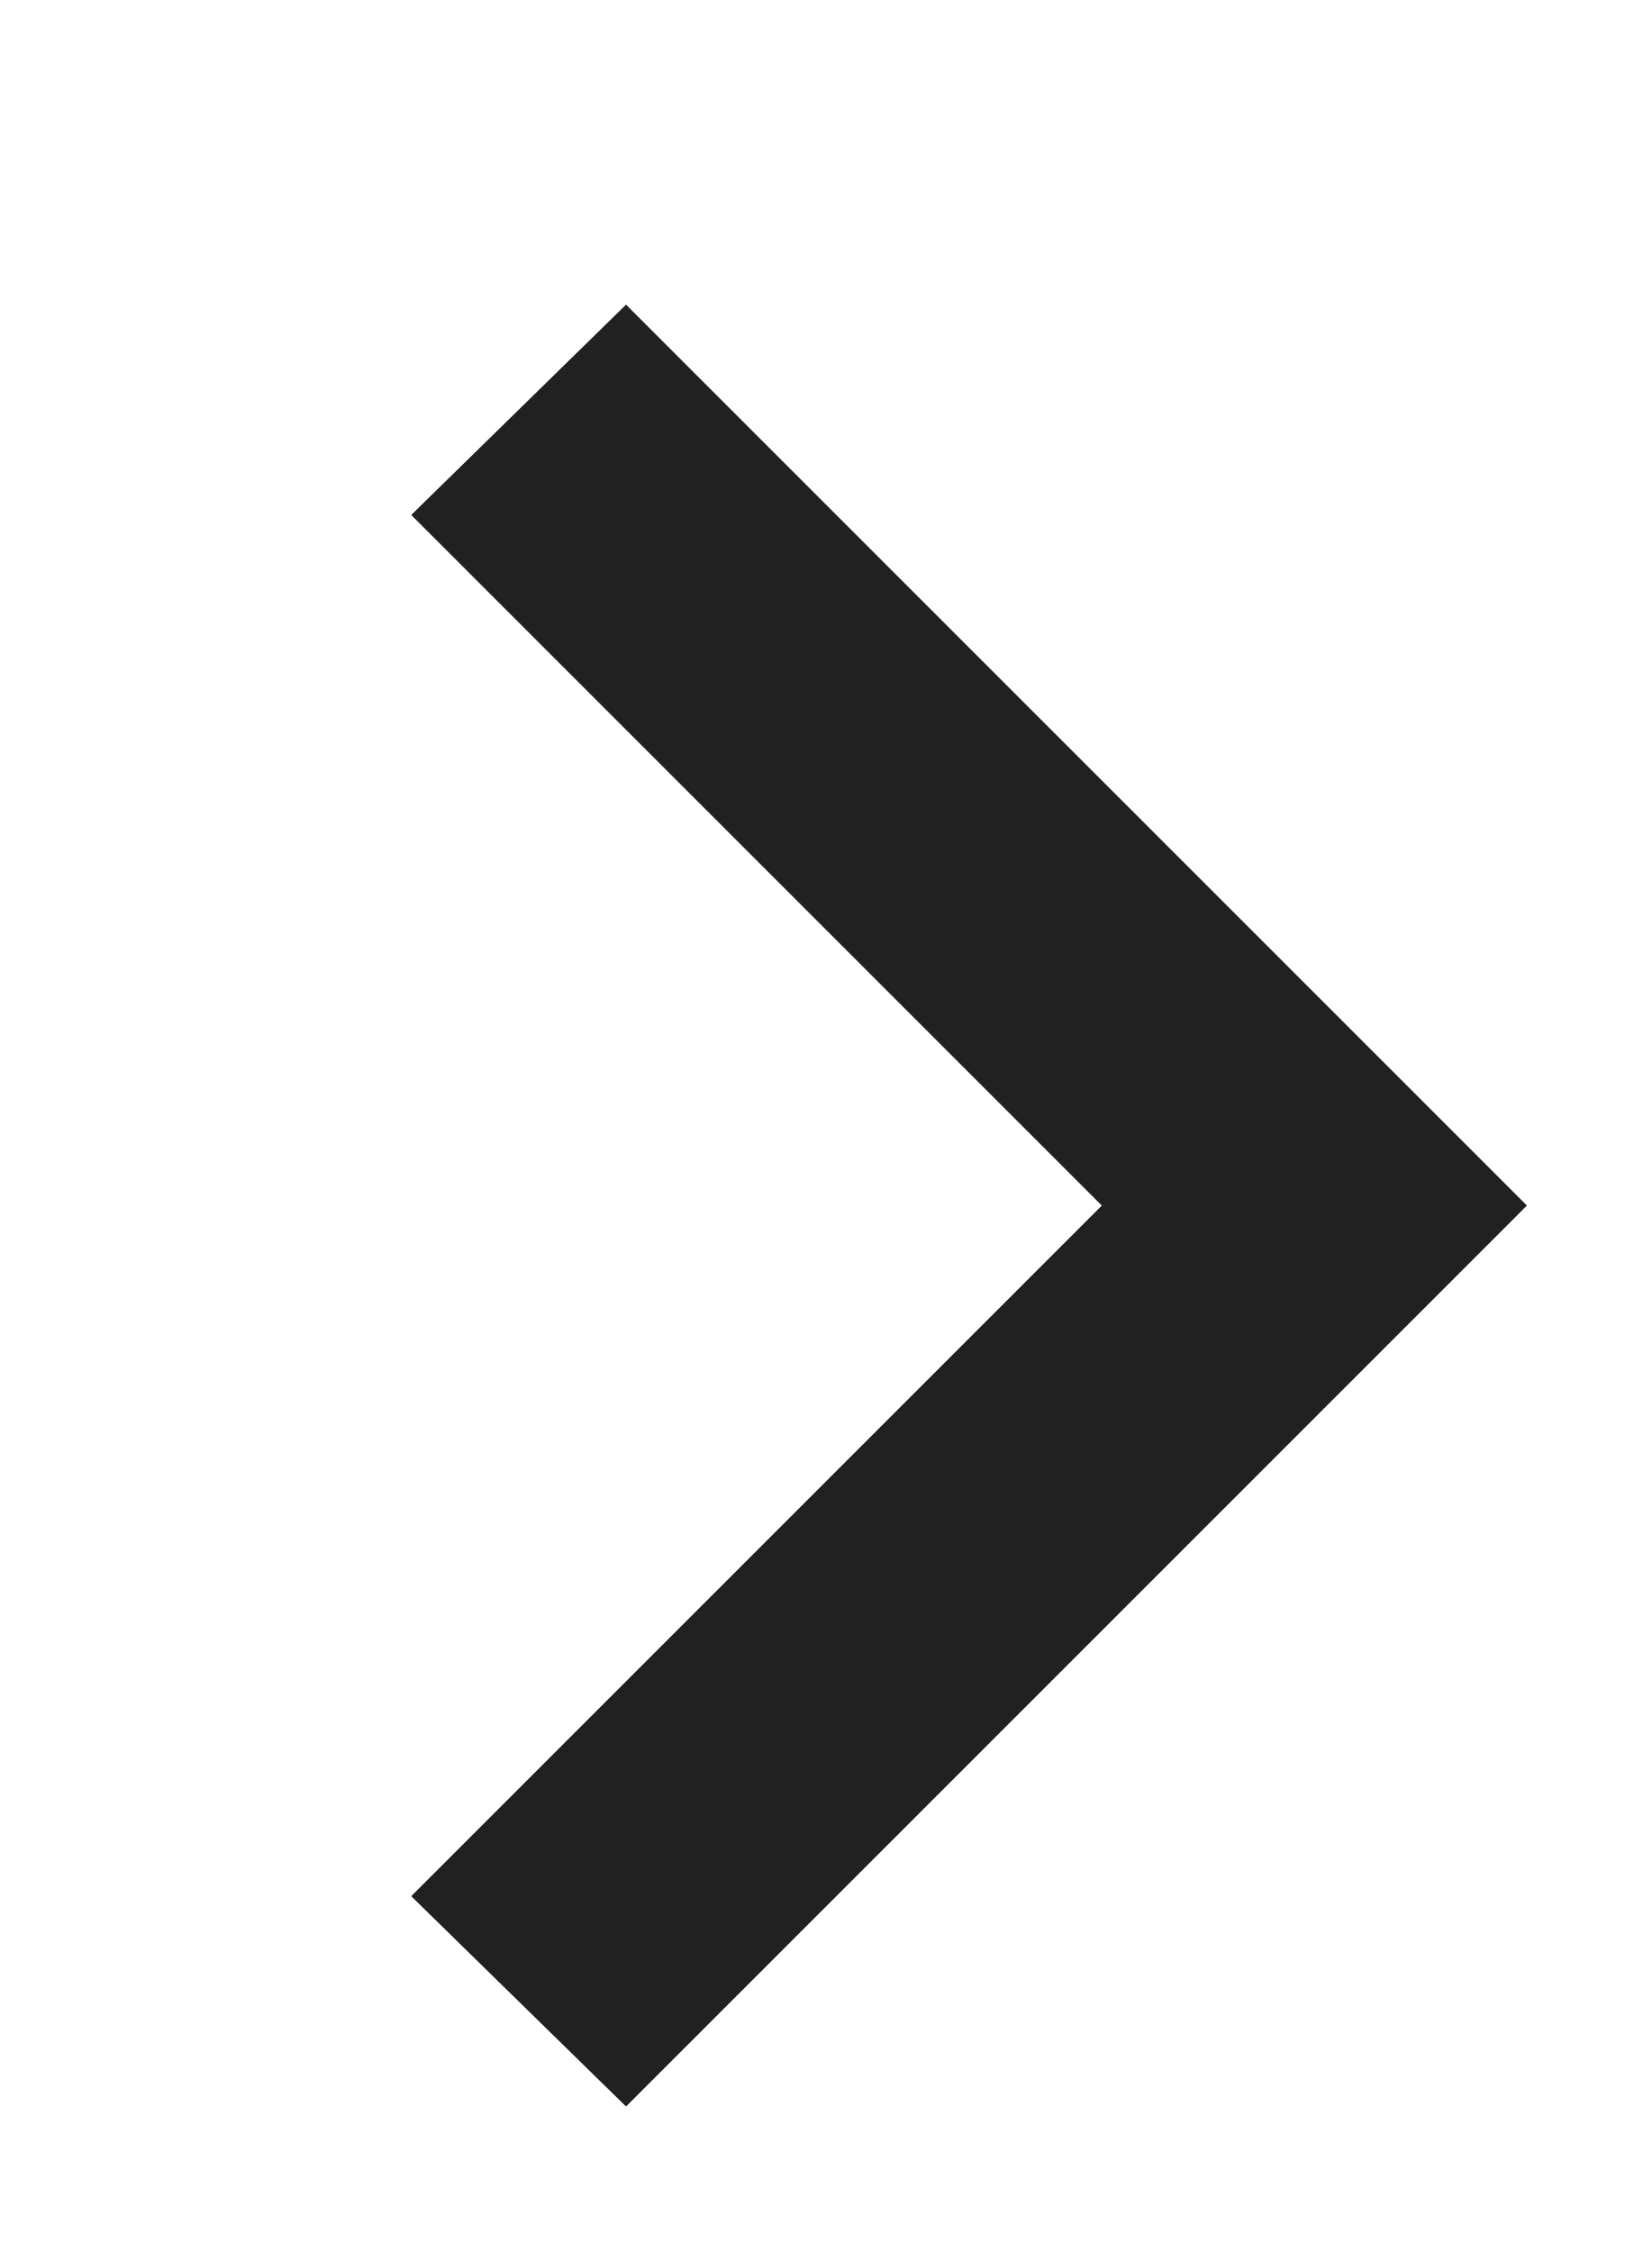
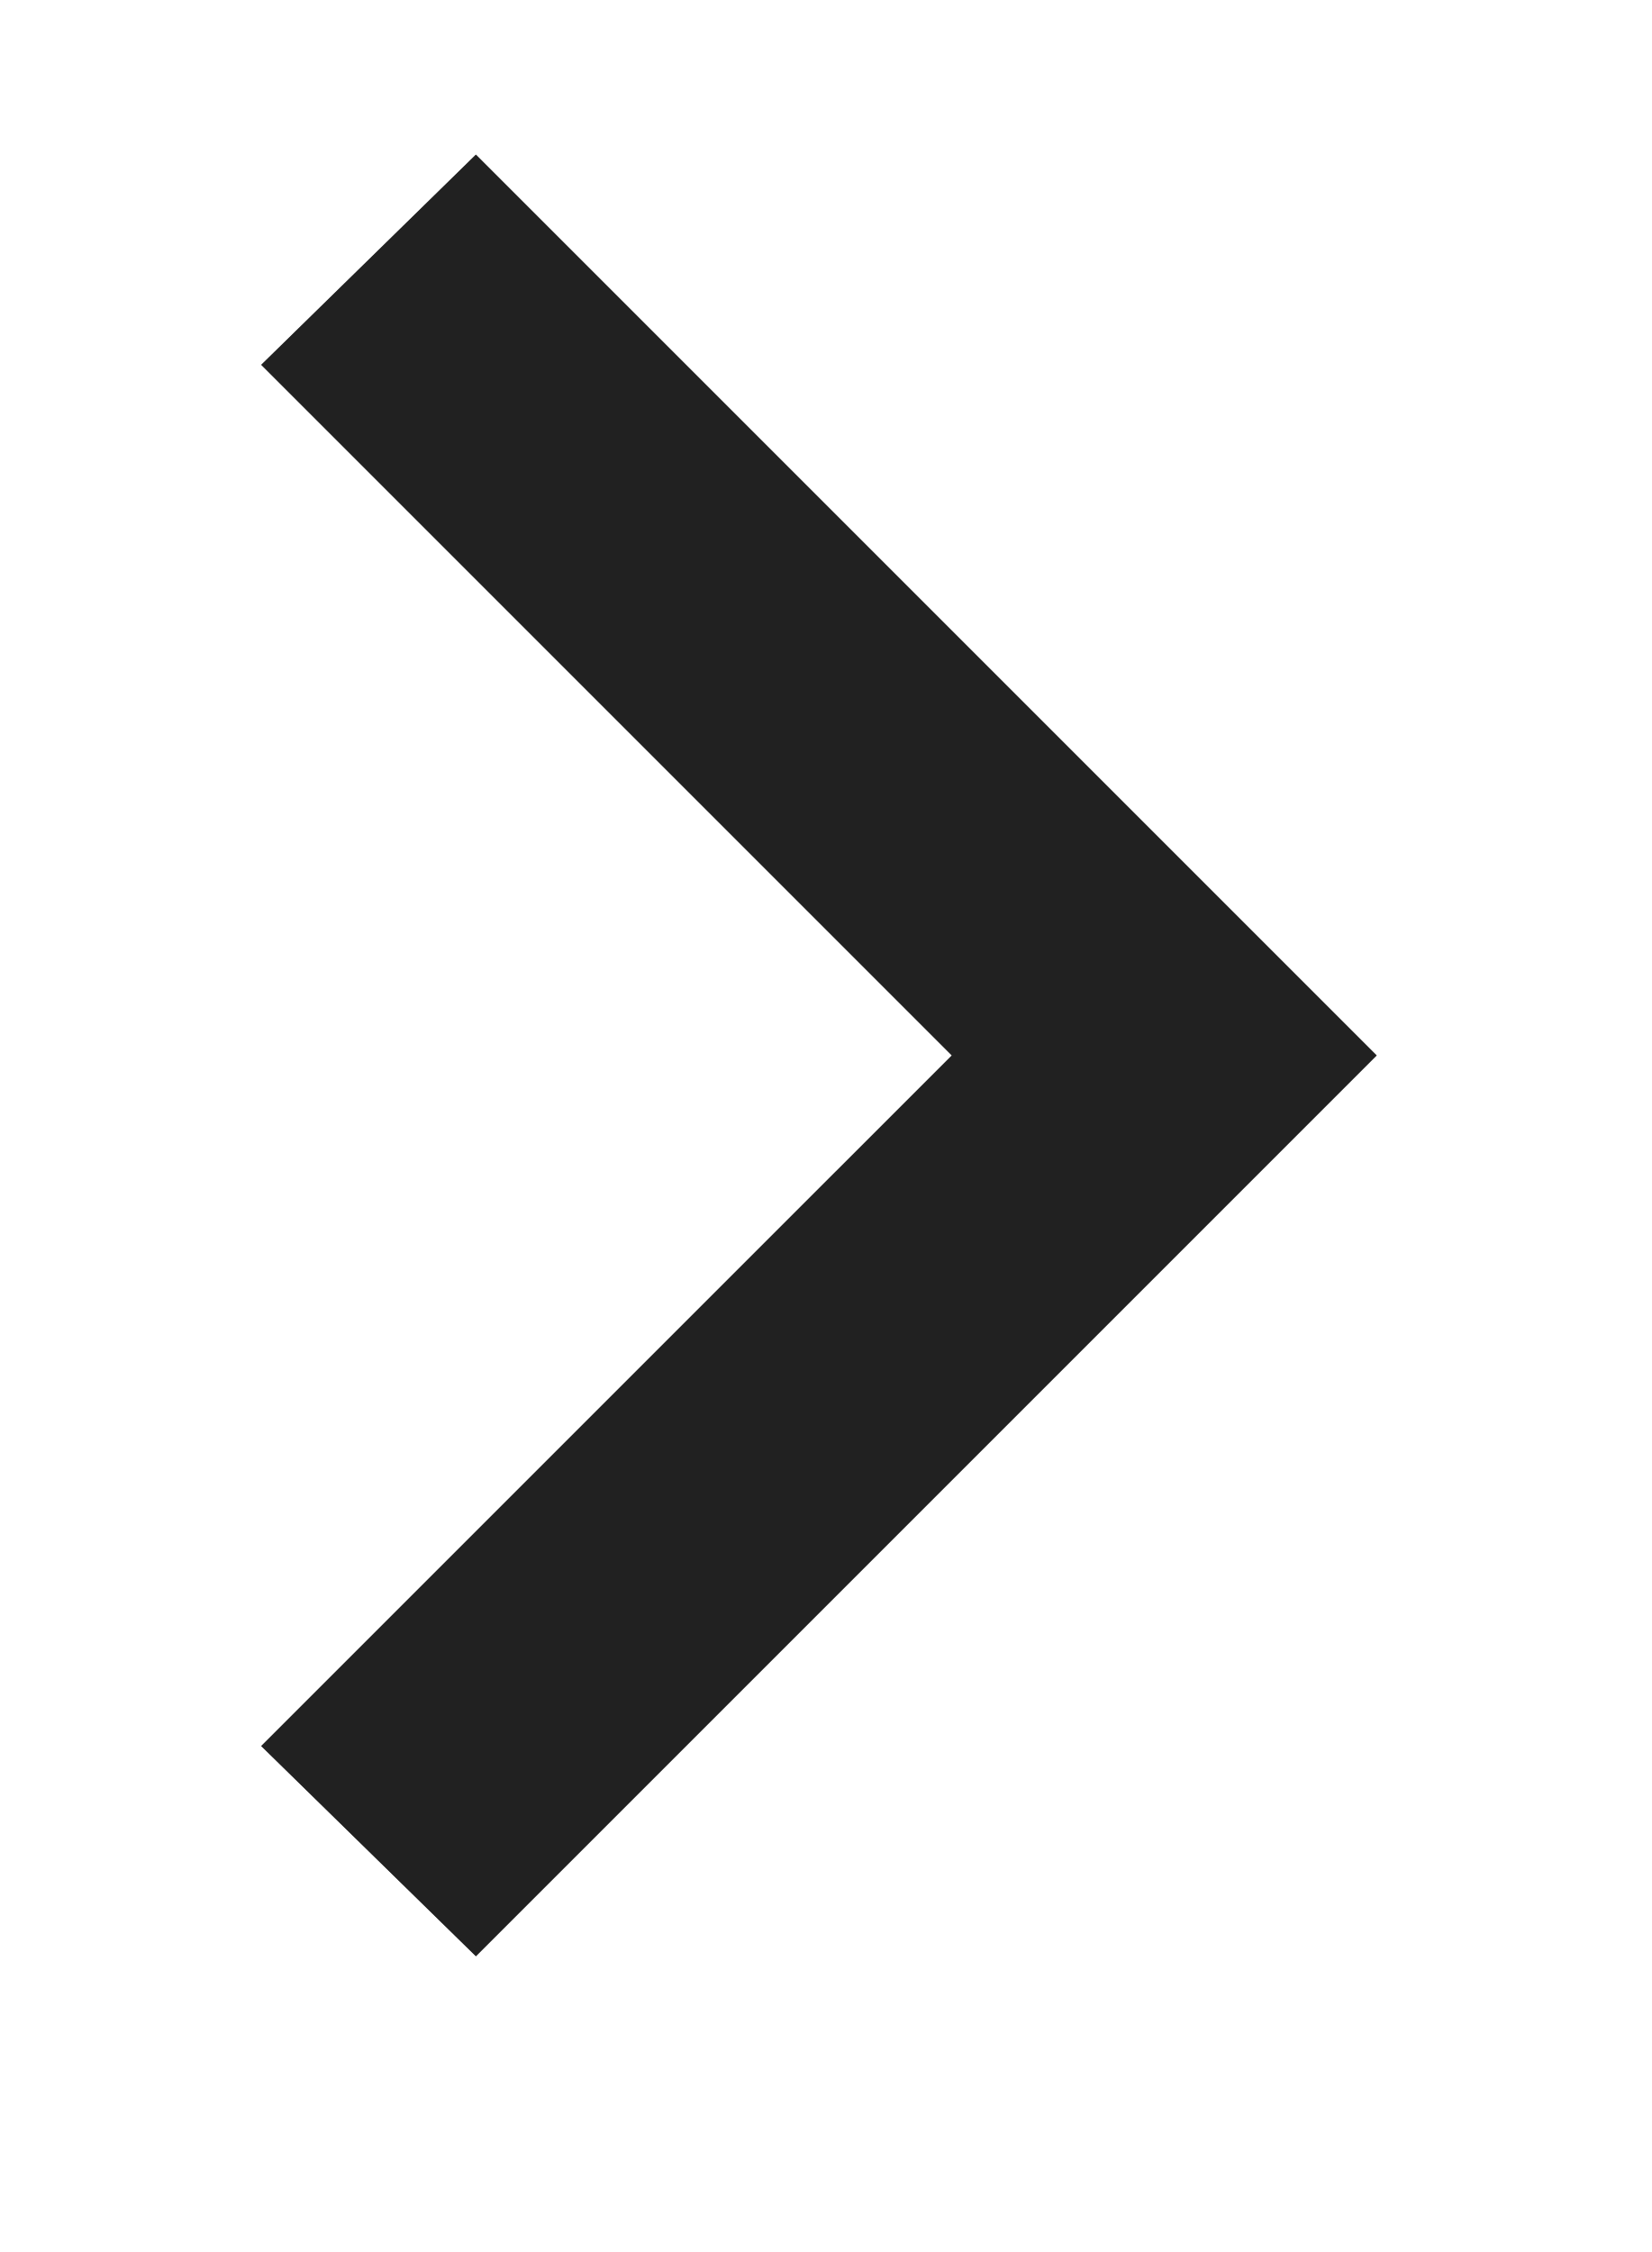
- <svg xmlns="http://www.w3.org/2000/svg" xmlns:xlink="http://www.w3.org/1999/xlink" width="11" height="15" viewBox="-1 -1 11 15">
+ <svg xmlns="http://www.w3.org/2000/svg" xmlns:xlink="http://www.w3.org/1999/xlink" width="11" height="15" viewBox="0 0 11 15">
  <defs>
    <path id="j6rda" d="M273.17 583.03l6-6-6-6-1.43 1.4 4.6 4.6-4.6 4.6z" />
  </defs>
  <g>
    <g transform="translate(-270 -570)">
      <use fill="#6c6c6c" xlink:href="#j6rda" />
      <use fill="#212121" xlink:href="#j6rda" />
    </g>
  </g>
</svg>
